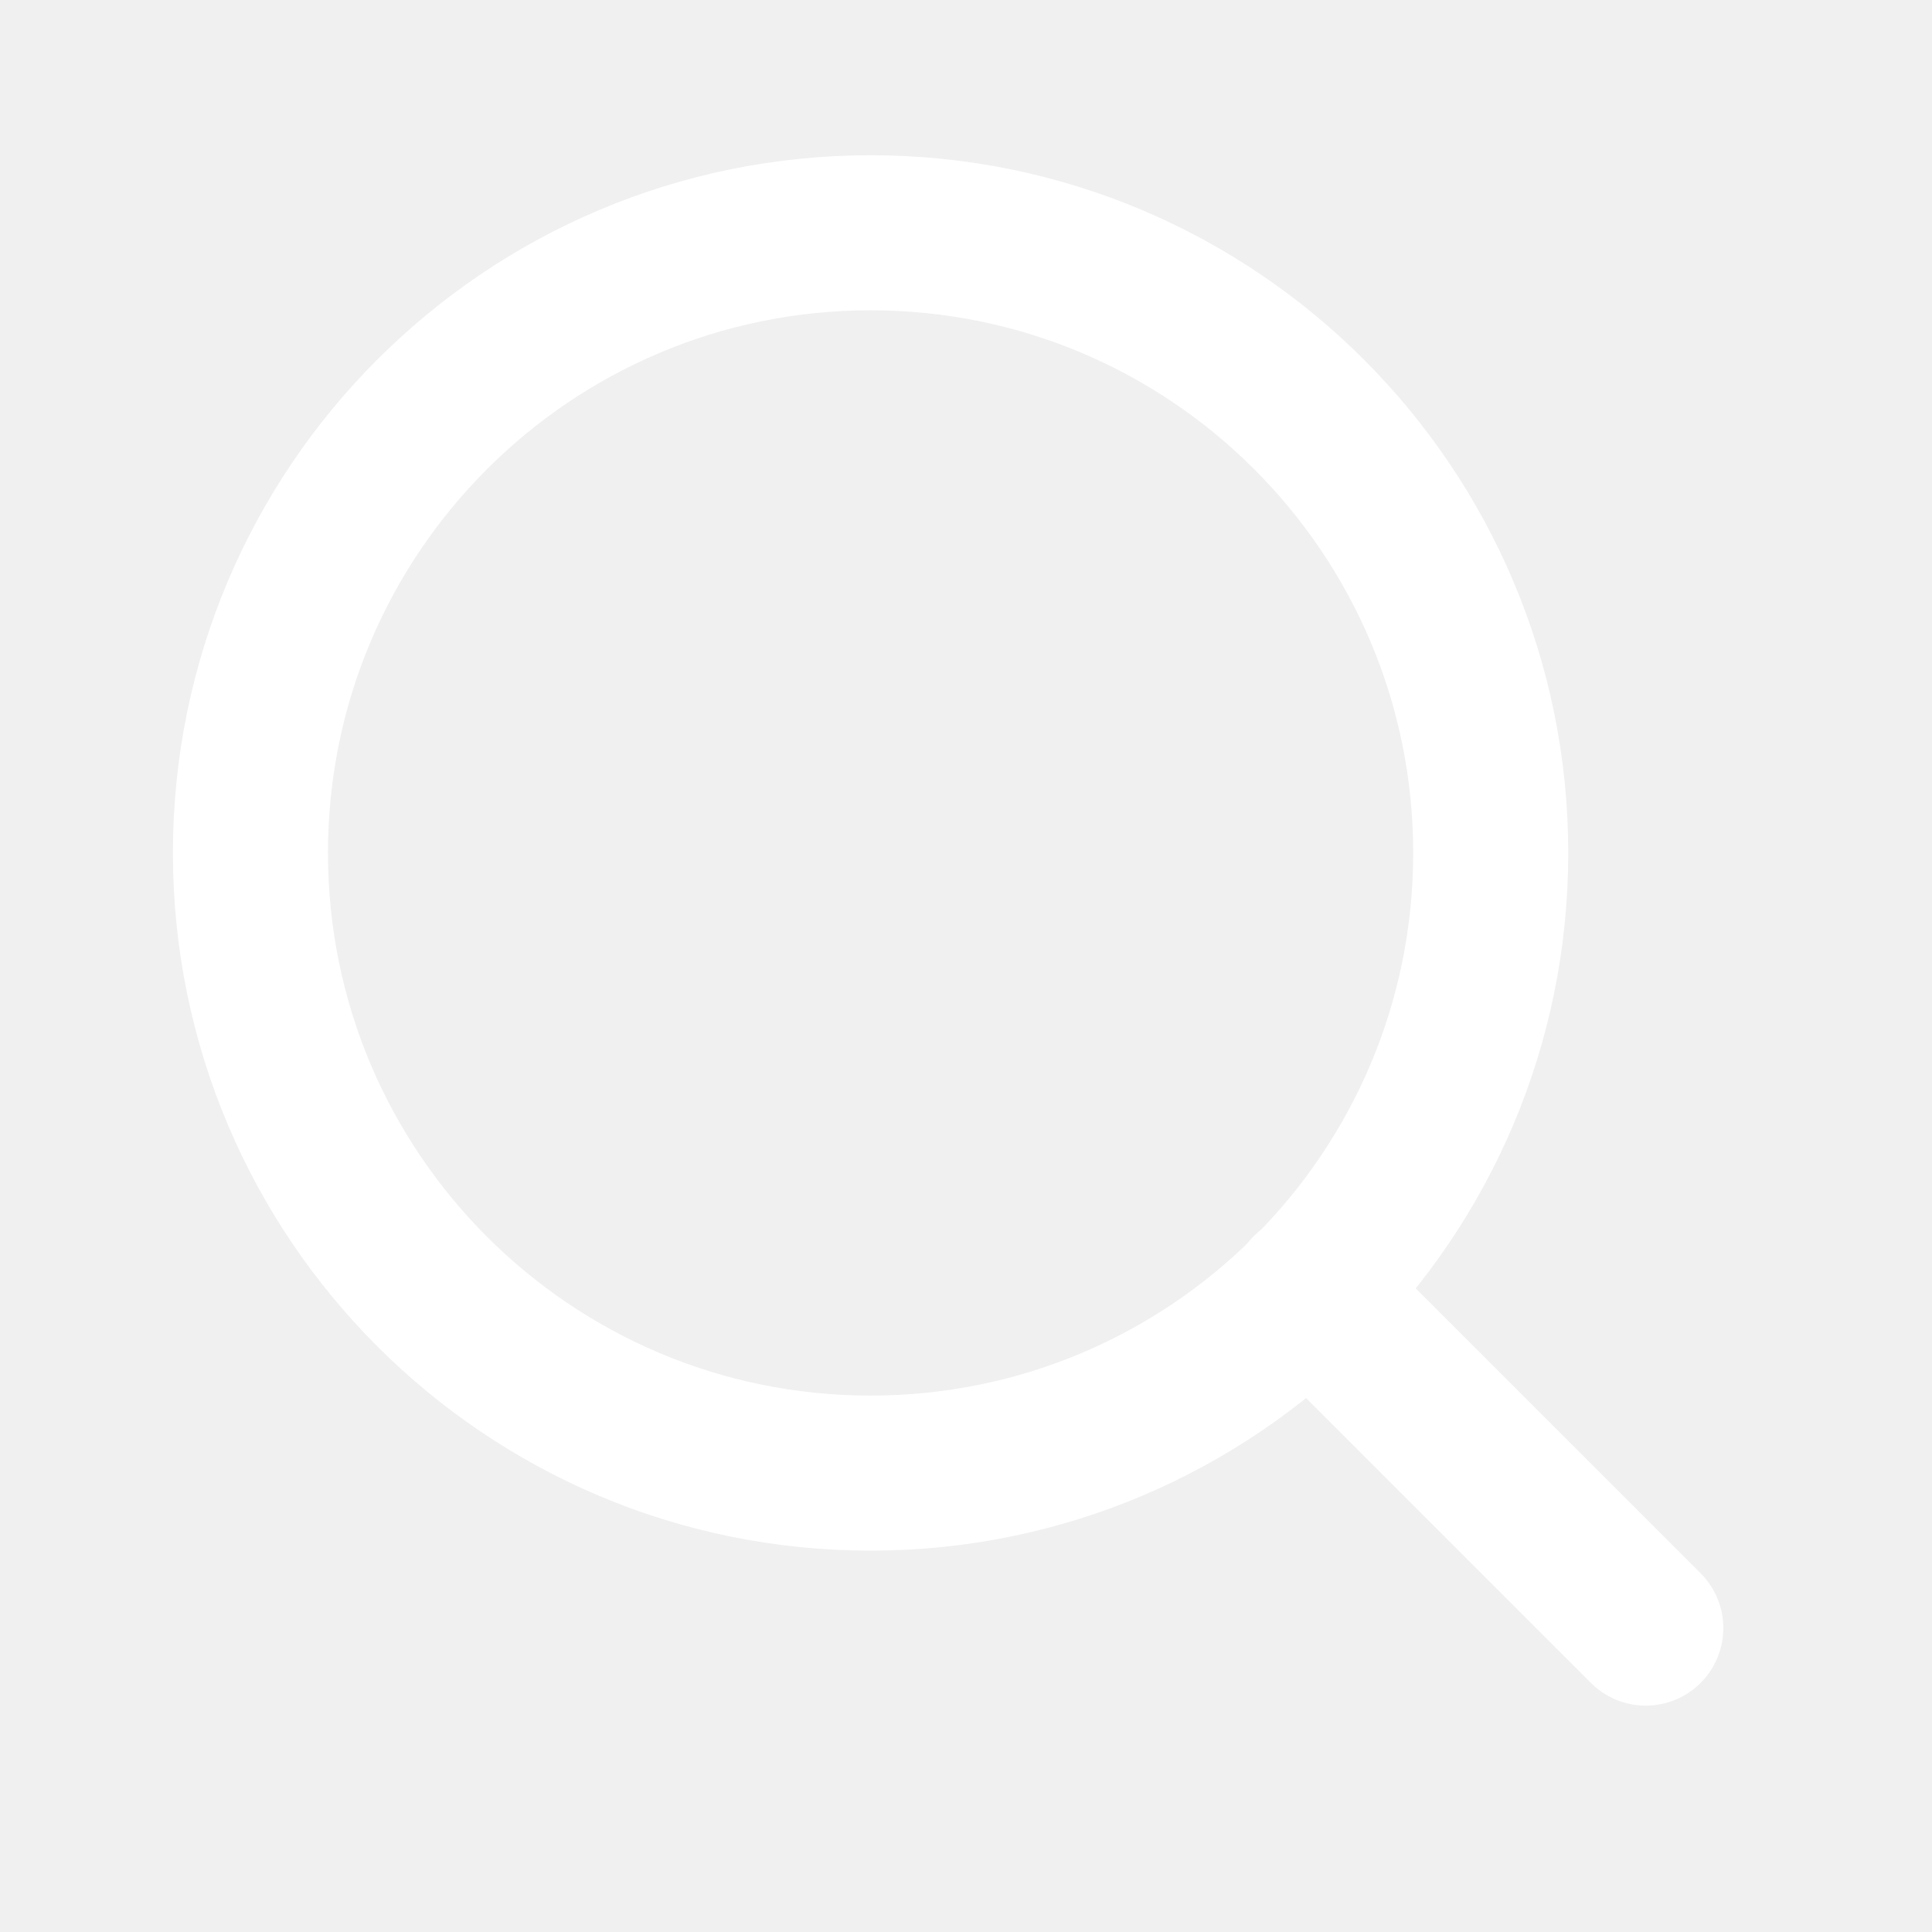
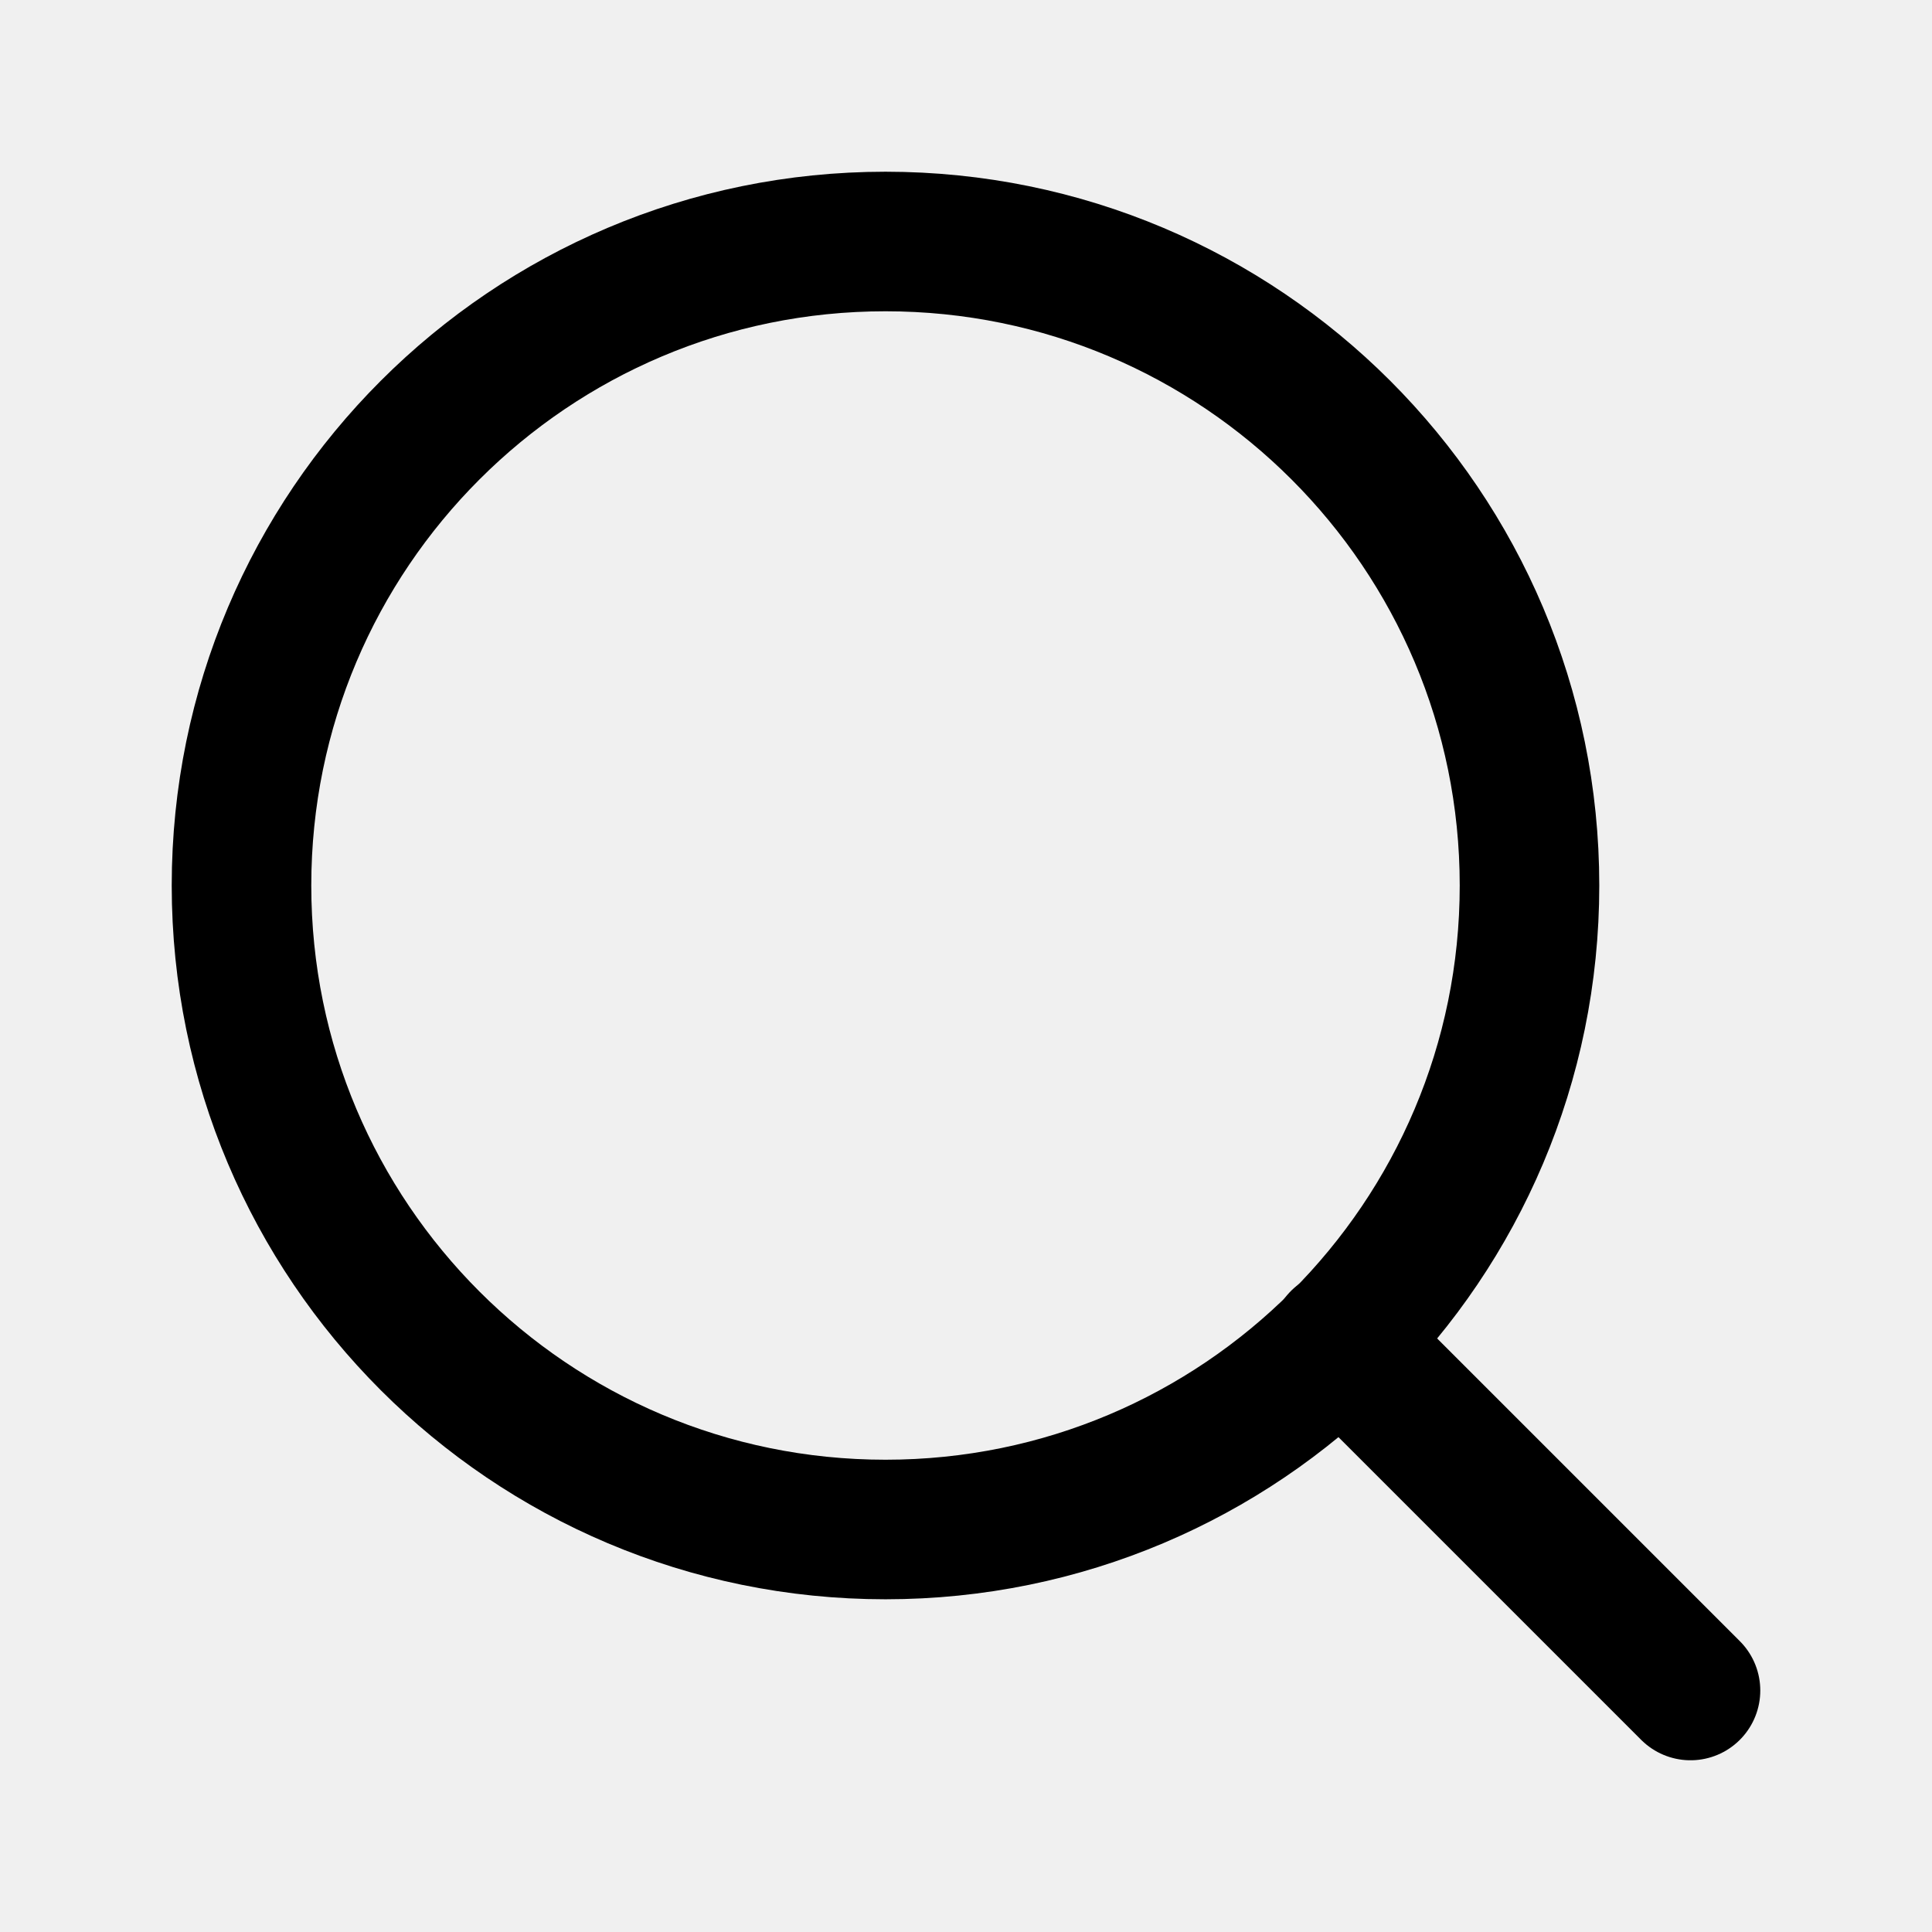
- <svg xmlns="http://www.w3.org/2000/svg" width="27" height="27" viewBox="0 0 27 27" fill="none">
-   <path d="M12.167 20.587C16.953 20.587 20.833 16.707 20.833 11.92C20.833 7.134 16.953 3.253 12.167 3.253C7.38 3.253 3.5 7.134 3.5 11.92C3.5 16.707 7.38 20.587 12.167 20.587Z" stroke="white" stroke-width="2.167" stroke-linecap="round" stroke-linejoin="round" />
-   <path d="M23 22.753L18.288 18.041" stroke="white" stroke-width="2.167" stroke-linecap="round" stroke-linejoin="round" />
+ <svg xmlns="http://www.w3.org/2000/svg" width="30" height="30" viewBox="0 0 30 30" fill="none">
+   <path d="M13.75 23.75C19.273 23.75 23.75 19.273 23.75 13.75C23.75 8.227 19.273 3.75 13.75 3.75C8.227 3.75 3.75 8.227 3.75 13.75C3.75 19.273 8.227 23.75 13.75 23.75Z" stroke="black" stroke-width="2.167" stroke-linecap="round" stroke-linejoin="round" />
+   <path d="M26.25 26.25L20.812 20.812" stroke="black" stroke-width="2.167" stroke-linecap="round" stroke-linejoin="round" />
</svg>
